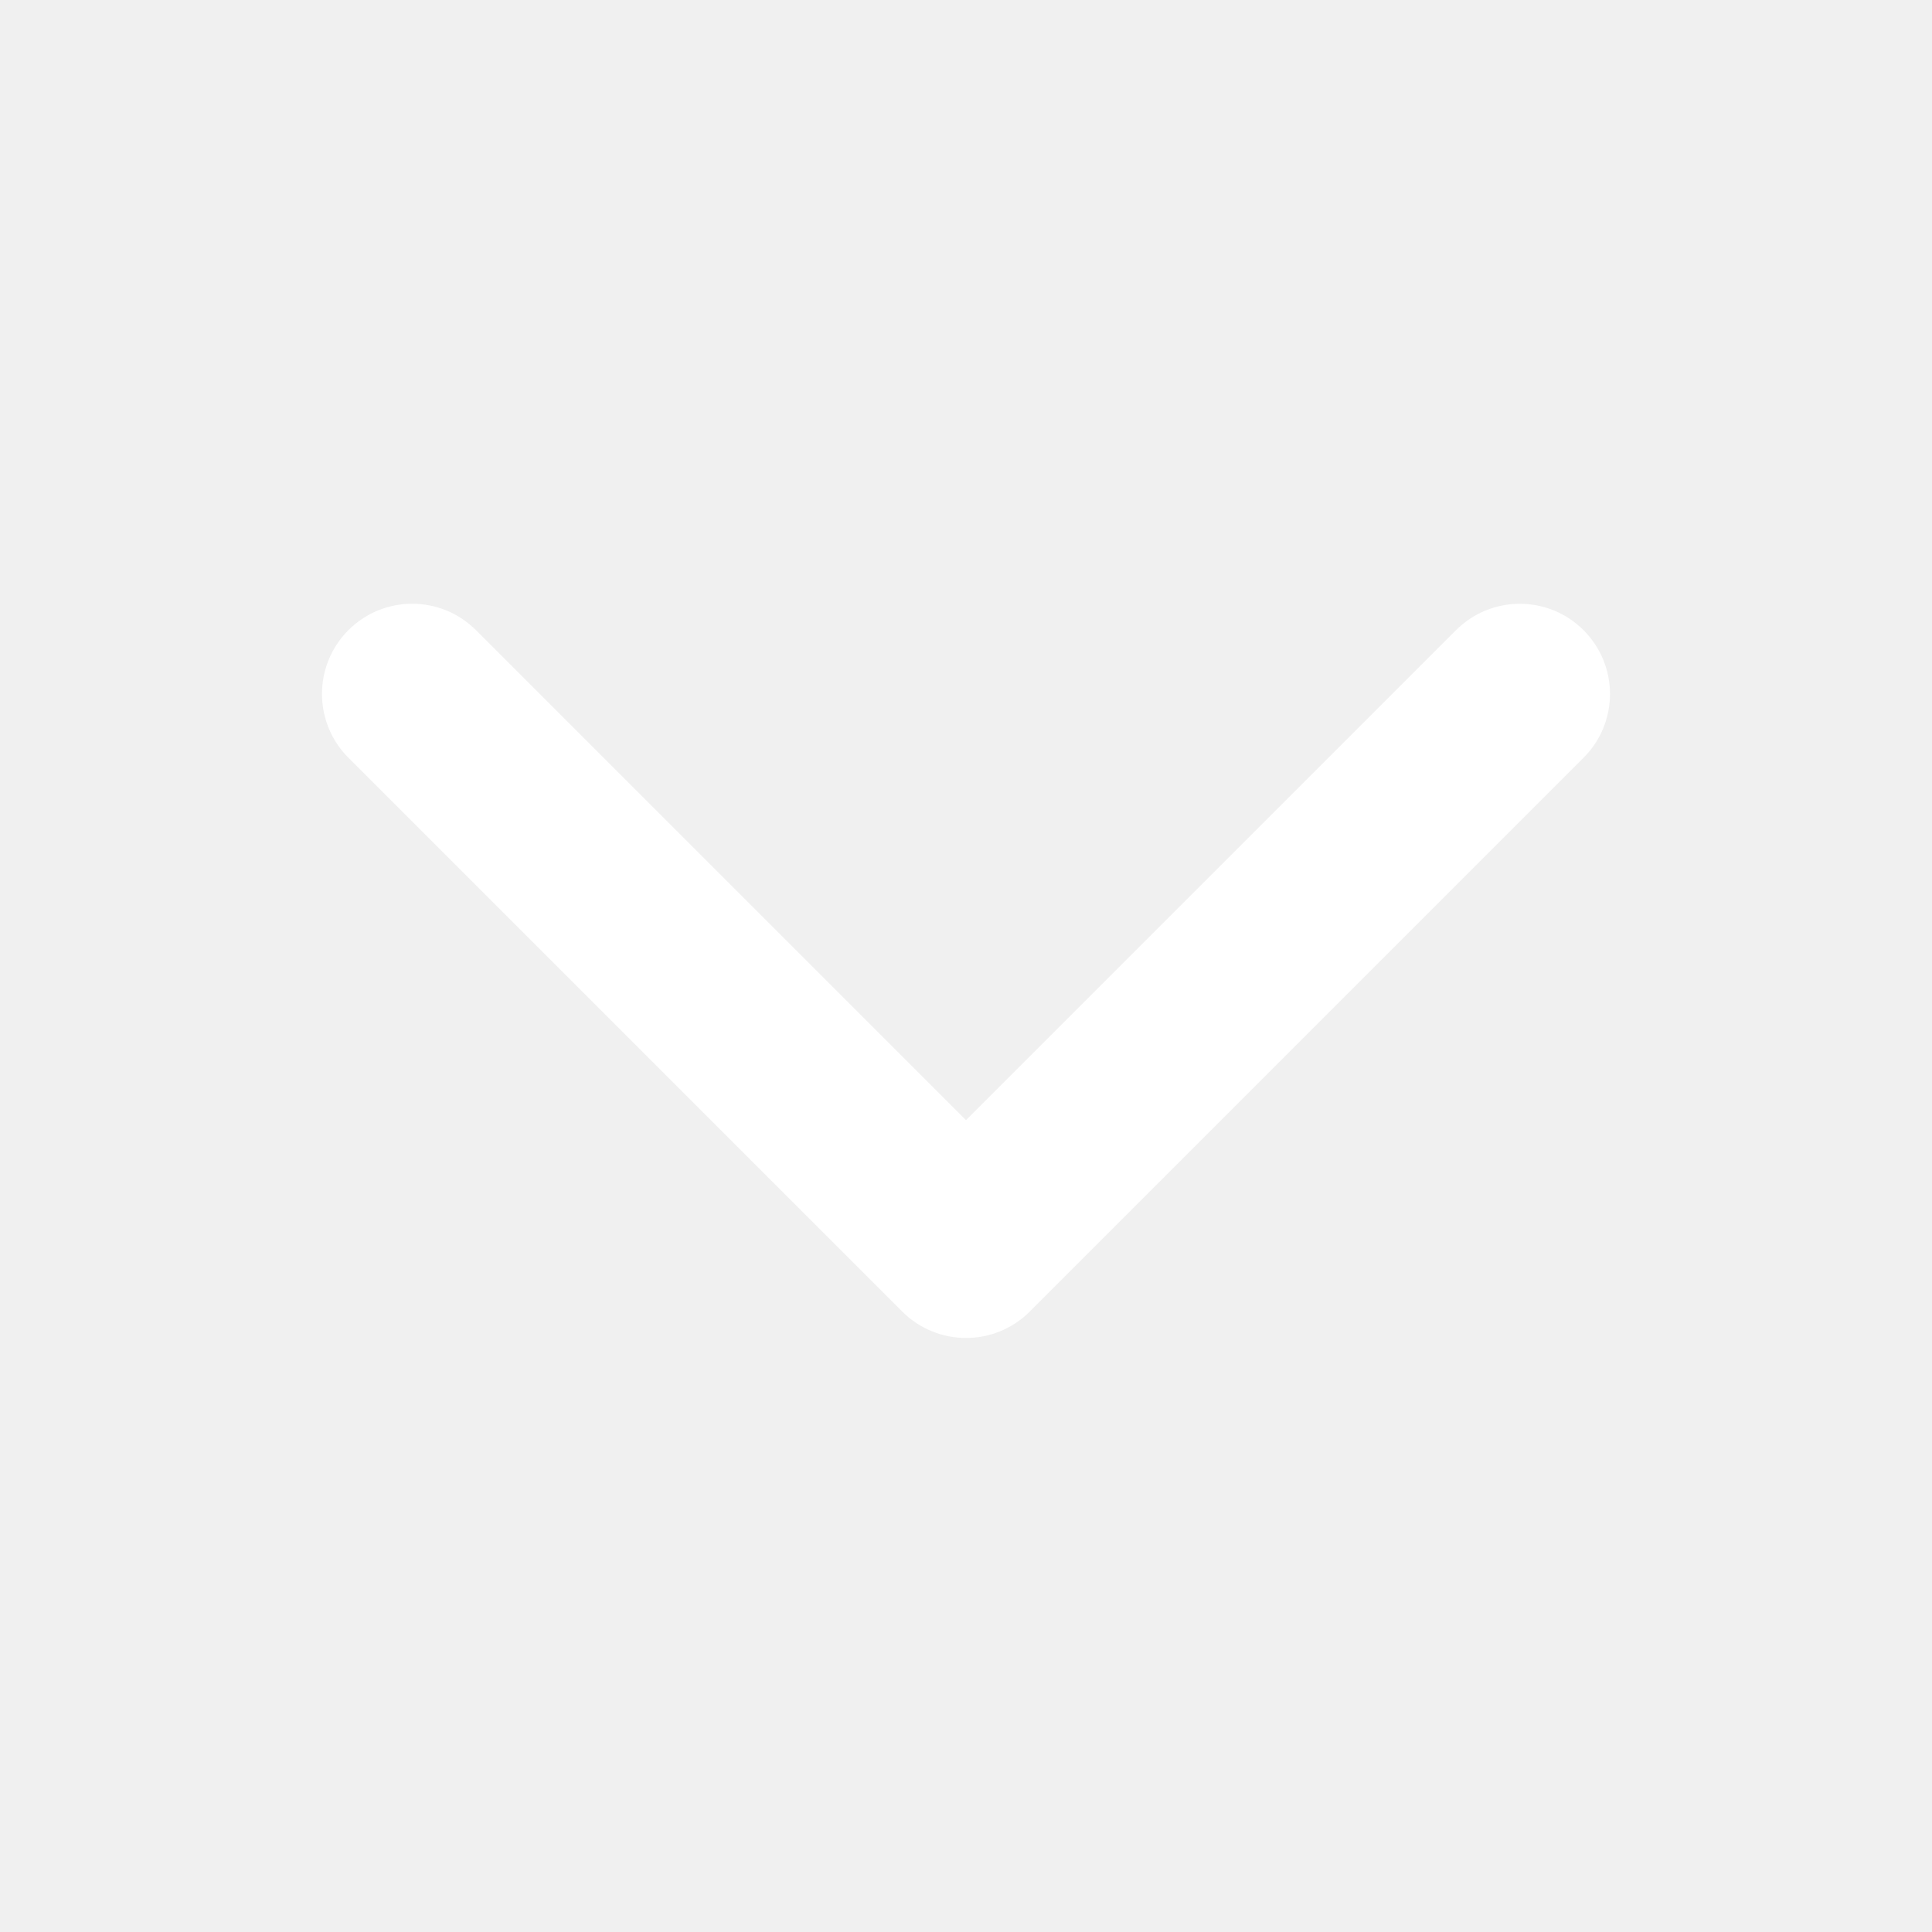
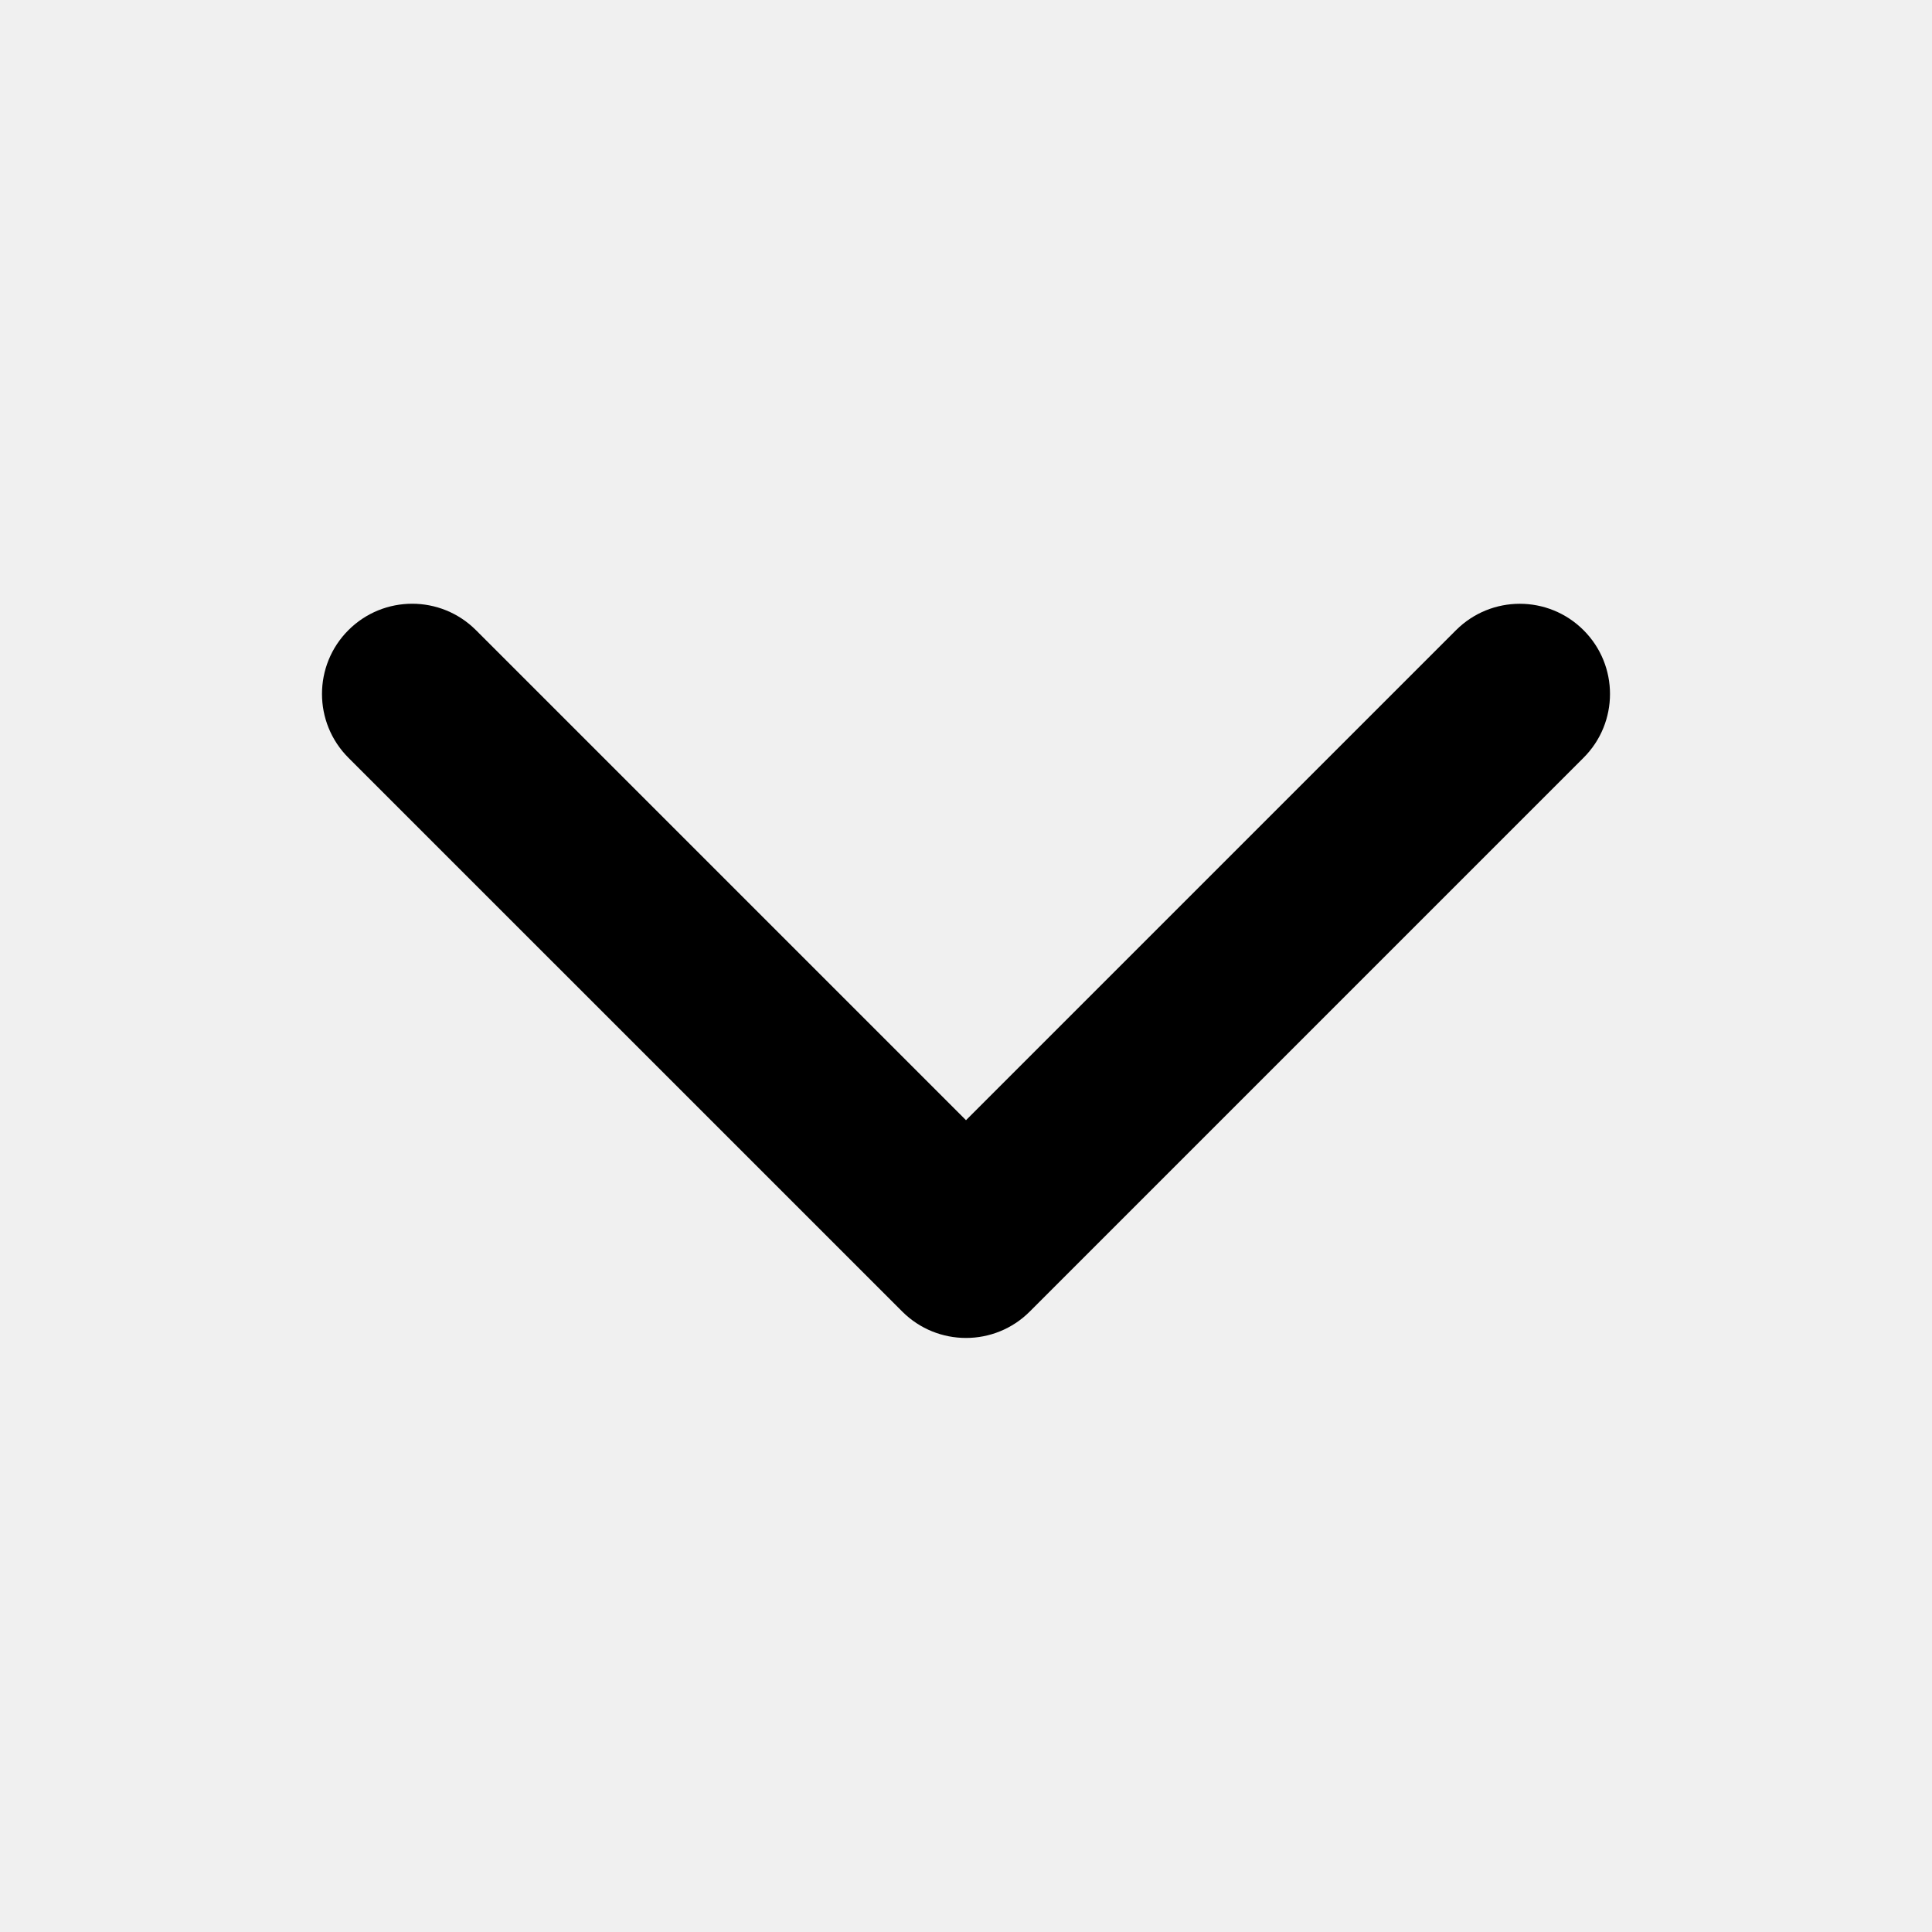
<svg xmlns="http://www.w3.org/2000/svg" width="48" height="48" viewBox="0 0 48 48" fill="none">
-   <path d="M24 33.241C23.426 33.241 22.853 33.022 22.416 32.585L8.656 18.826C7.781 17.95 7.781 16.531 8.656 15.656C9.531 14.781 10.95 14.781 11.825 15.656L24 27.831L36.174 15.657C37.05 14.782 38.468 14.782 39.343 15.657C40.219 16.532 40.219 17.951 39.343 18.826L25.584 32.585C25.147 33.023 24.573 33.241 24 33.241V33.241Z" fill="white" />
+   <path d="M24 33.241C23.426 33.241 22.853 33.022 22.416 32.585L8.656 18.826C7.781 17.95 7.781 16.531 8.656 15.656C9.531 14.781 10.95 14.781 11.825 15.656L24 27.831L36.174 15.657C37.05 14.782 38.468 14.782 39.343 15.657C40.219 16.532 40.219 17.951 39.343 18.826L25.584 32.585C25.147 33.023 24.573 33.241 24 33.241V33.241Z" fill="black" />
</svg>
